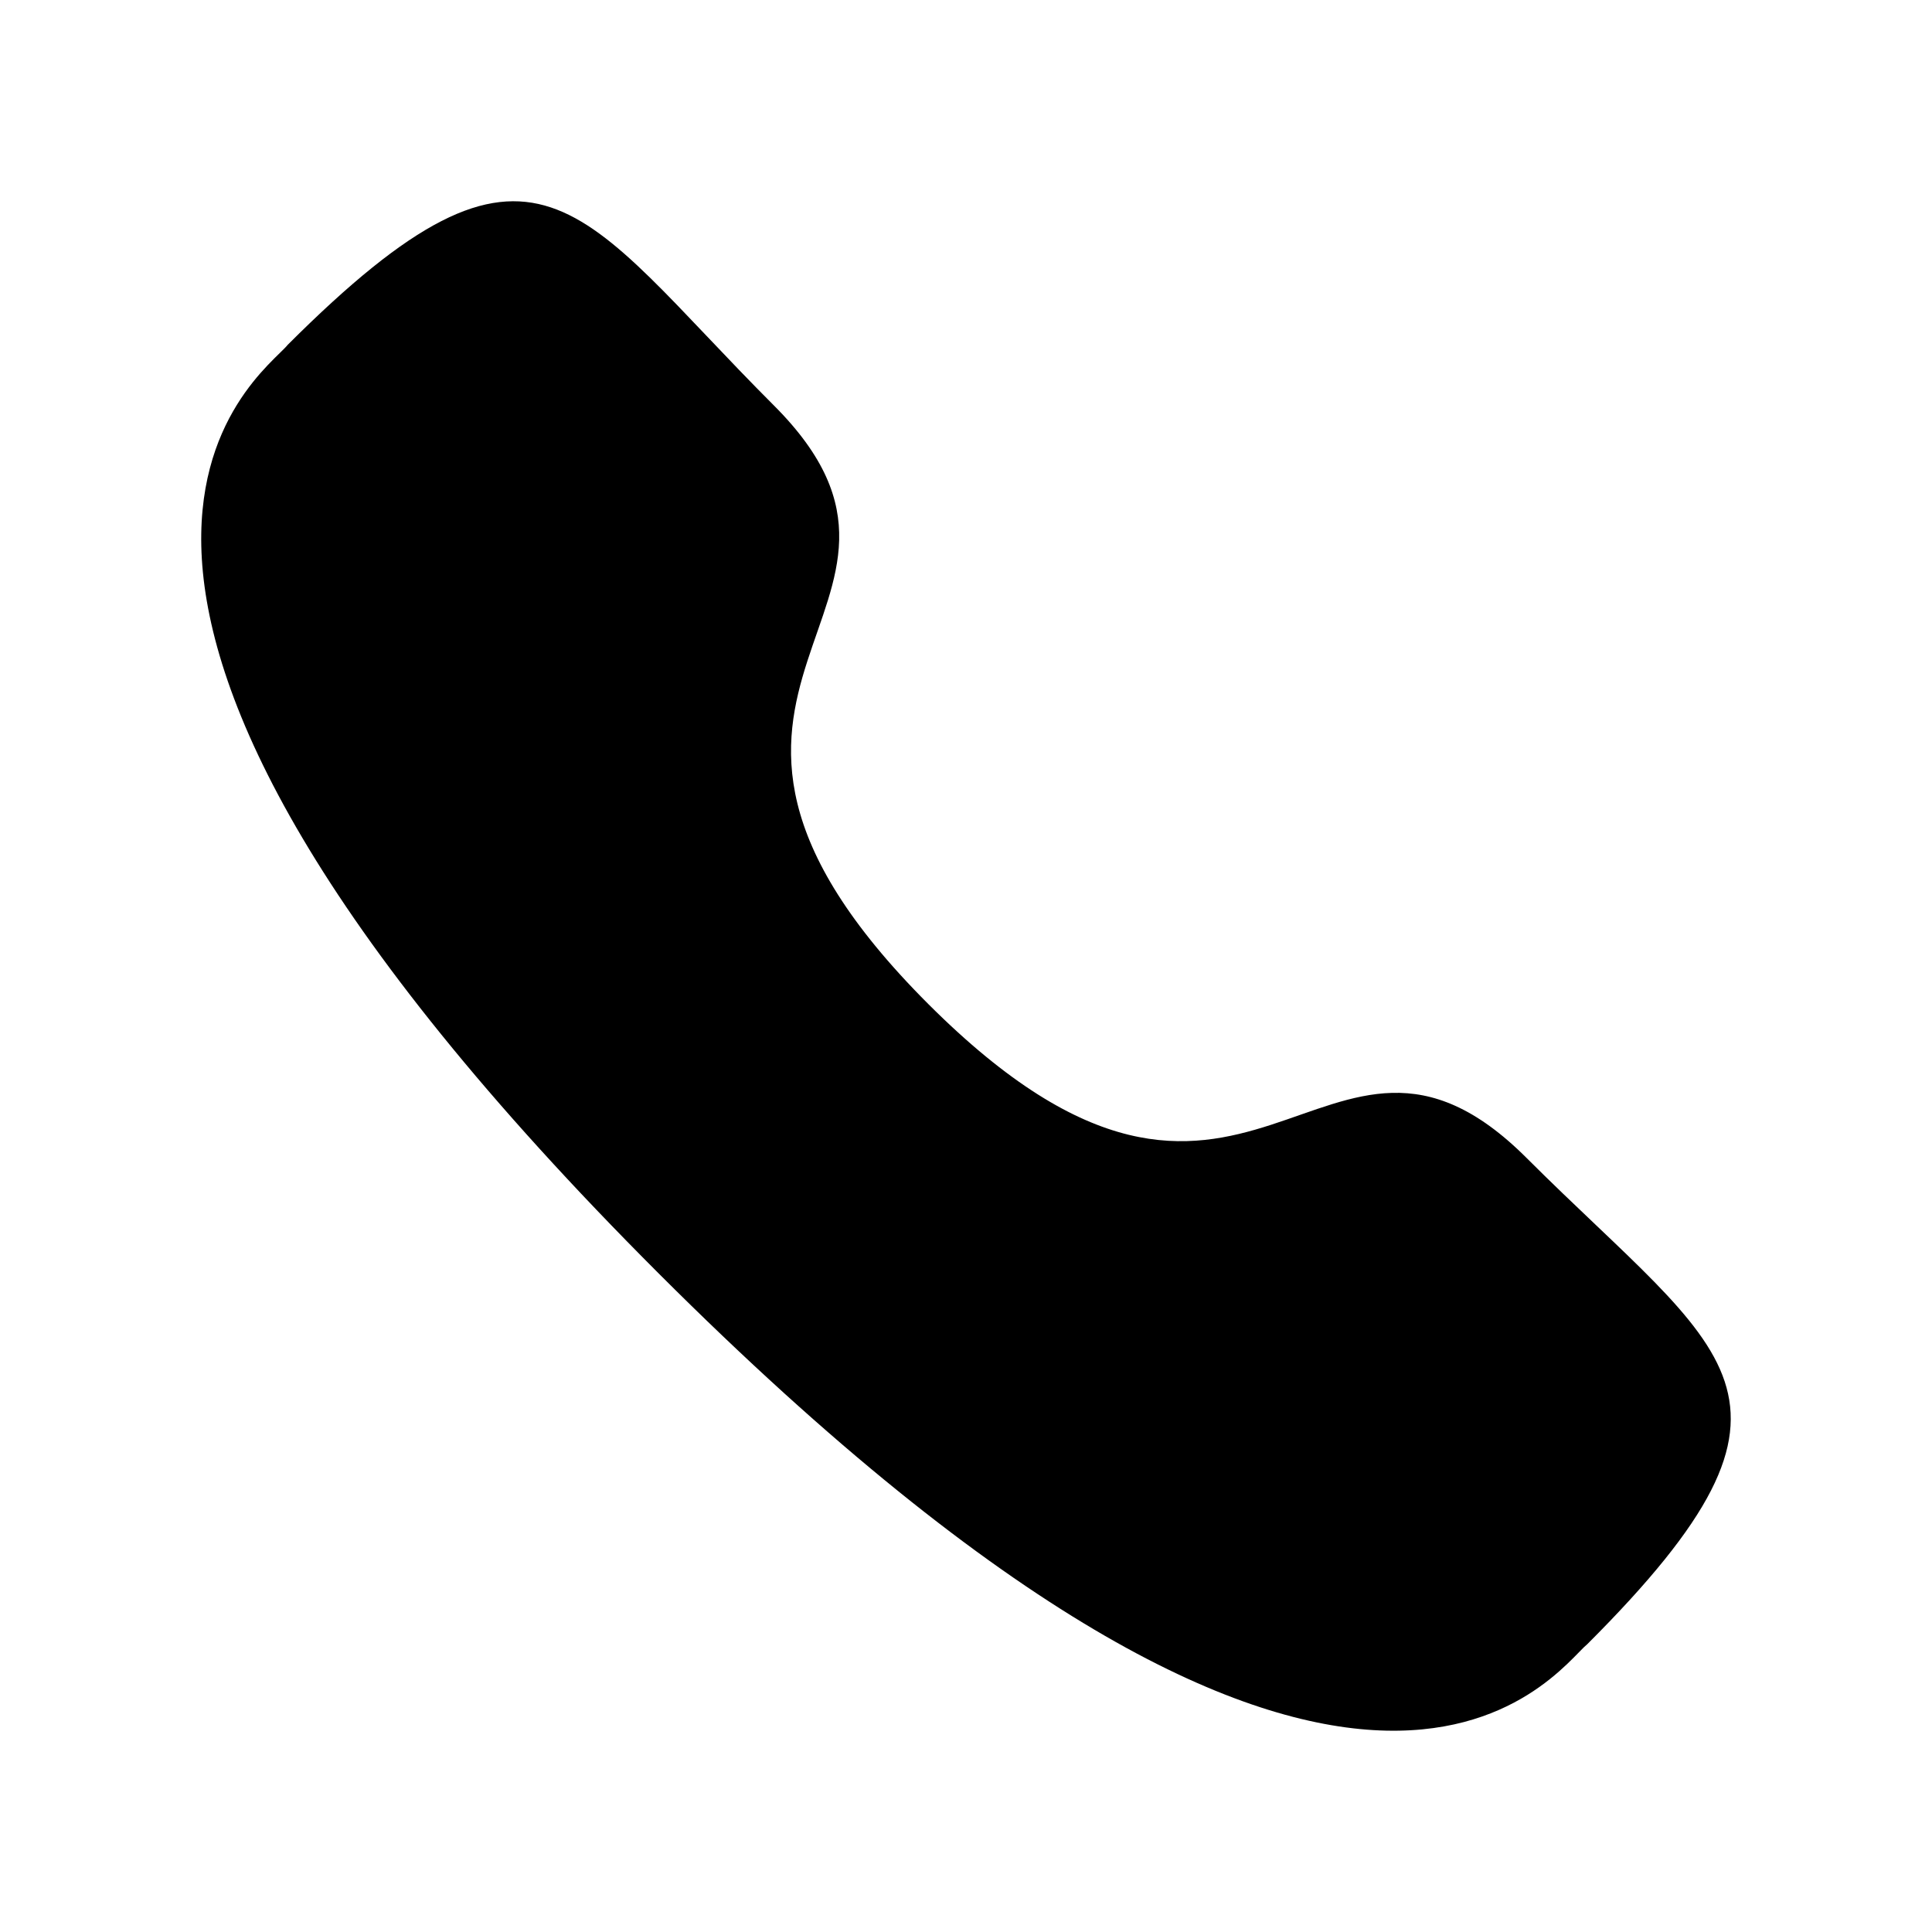
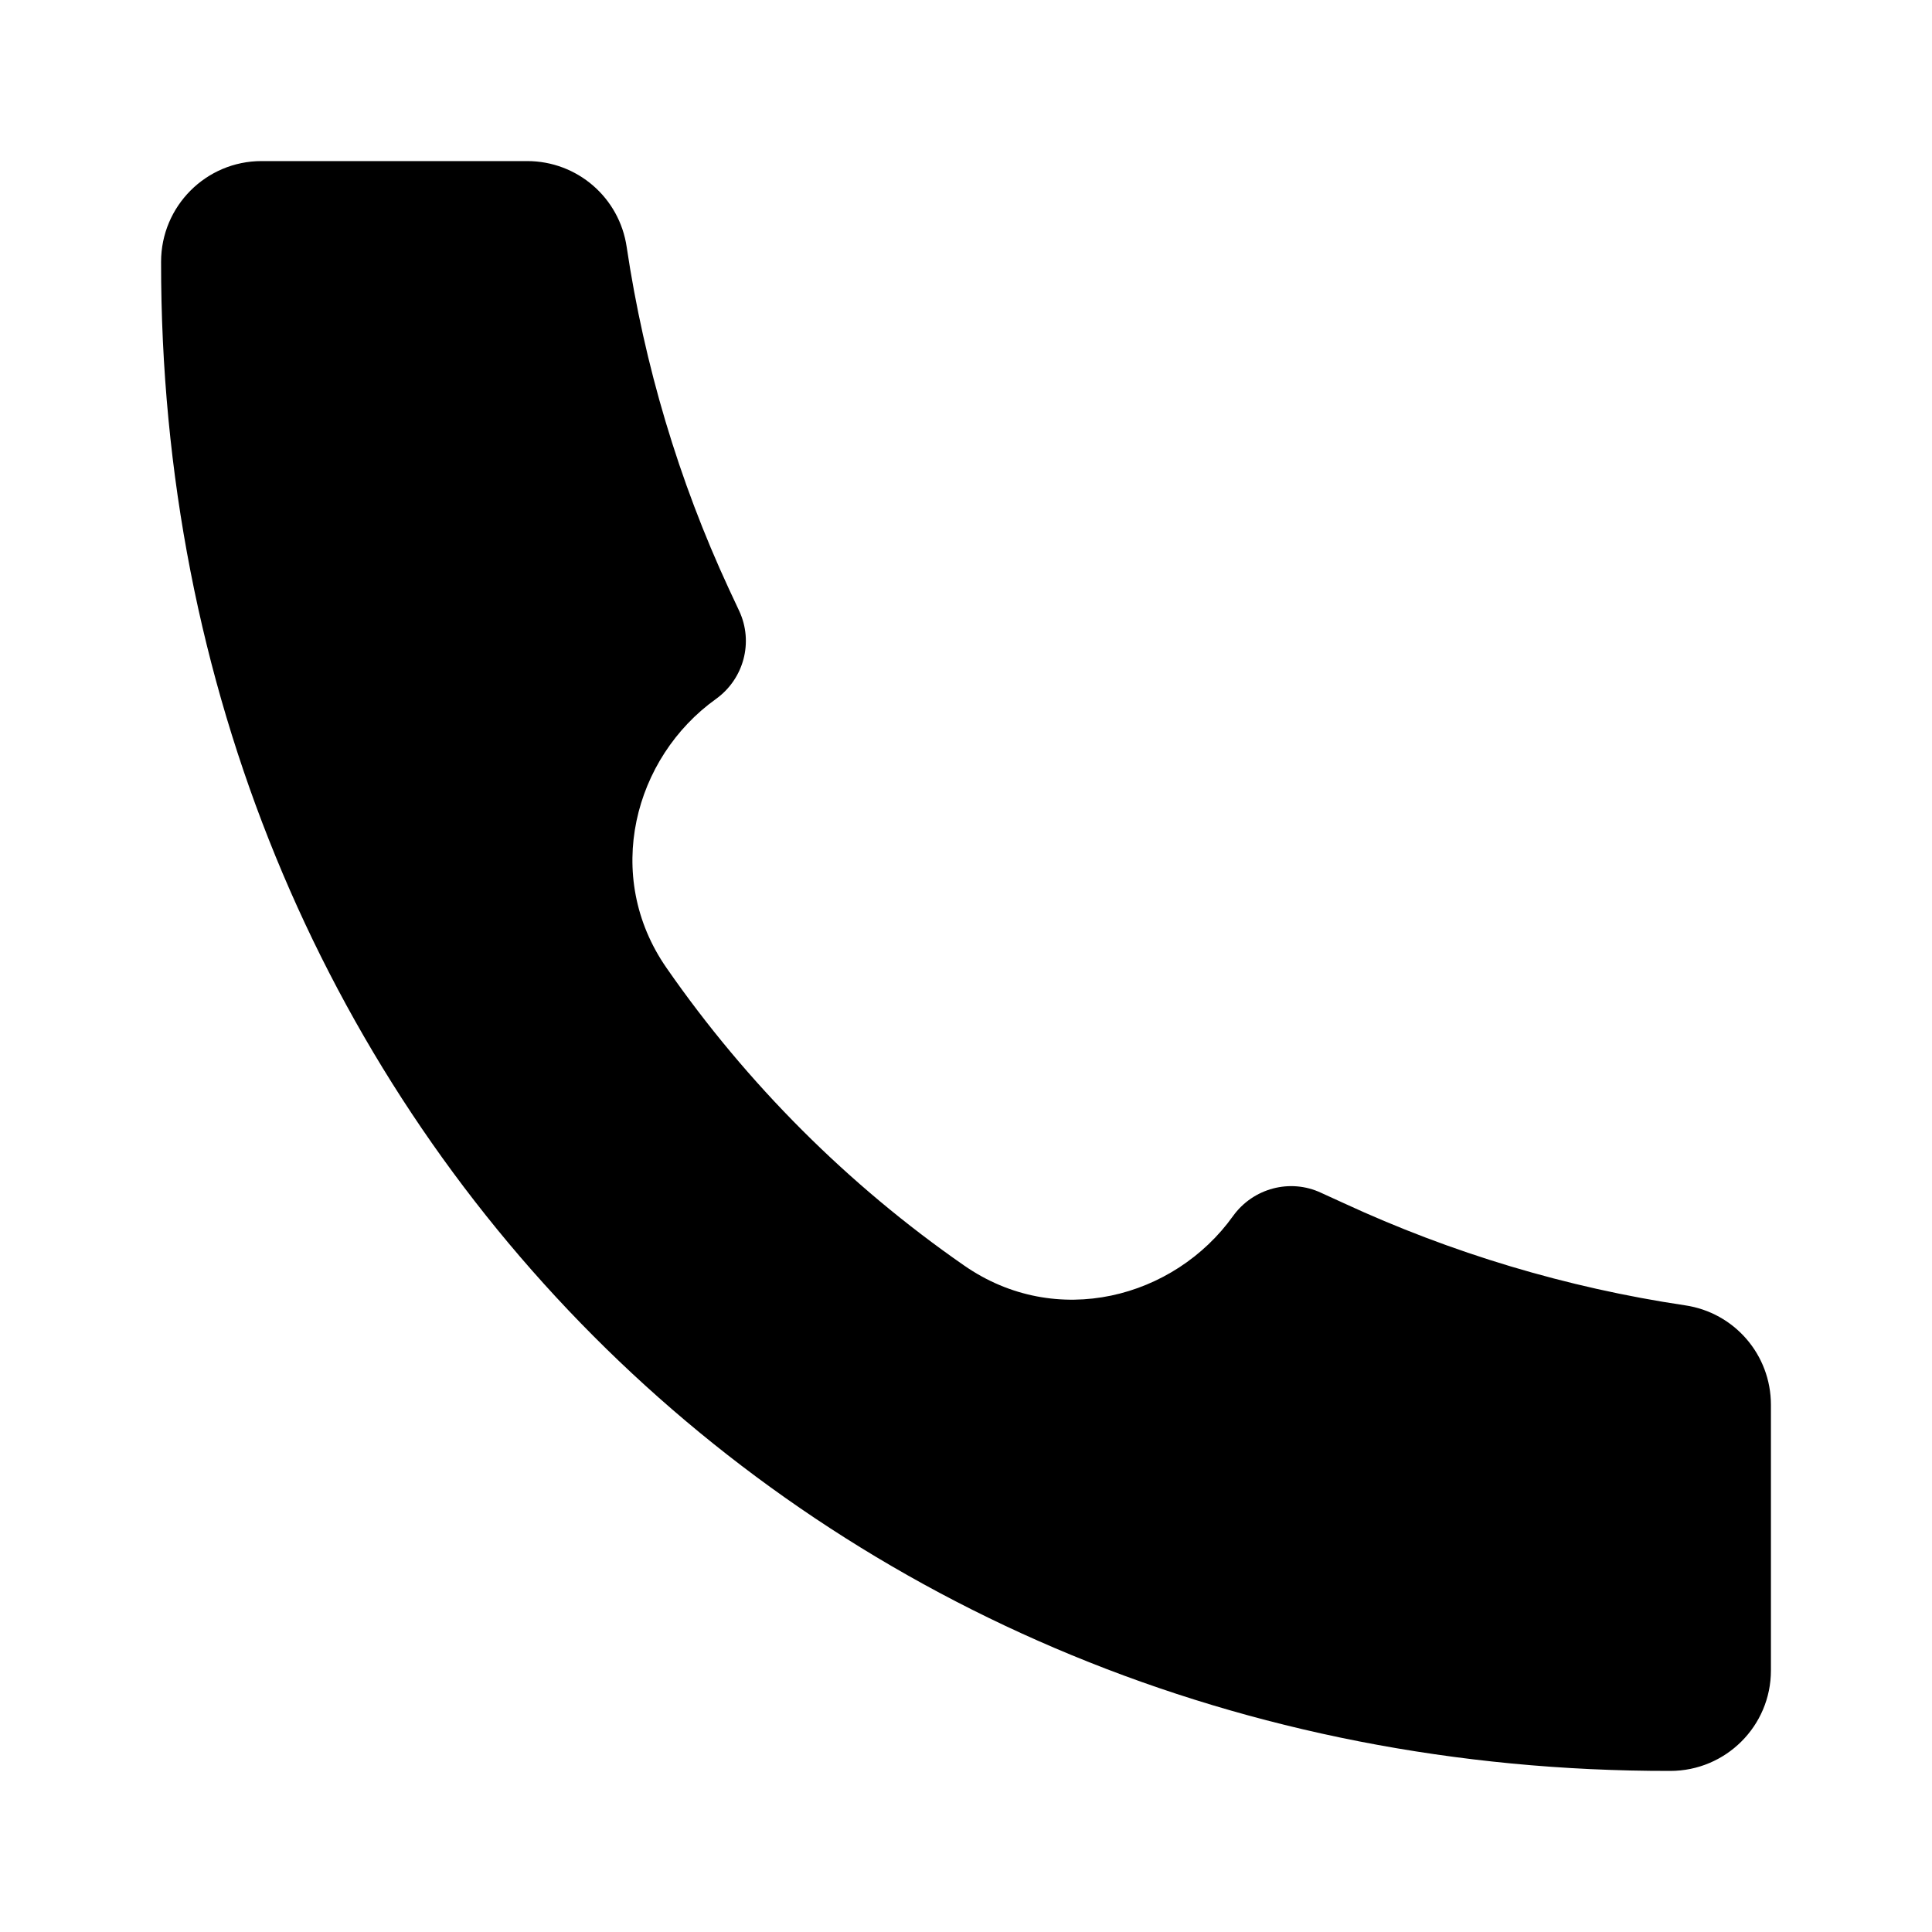
- <svg xmlns="http://www.w3.org/2000/svg" viewBox="0 0 10 10">
-   <path fill-rule="evenodd" clip-rule="evenodd" d="M4.805 5.197C6.467 6.858 6.844 4.936 7.902 5.994C8.923 7.014 9.509 7.218 8.216 8.51C8.054 8.64 7.026 10.206 3.41 6.592C-0.206 2.977 1.359 1.947 1.489 1.785C2.785 0.489 2.986 1.079 4.006 2.099C5.064 3.157 3.143 3.535 4.805 5.197Z" />
+ <svg xmlns="http://www.w3.org/2000/svg" viewBox="0 0 8 8">
+   <path d="M6.916 7.333C3.361 7.338 0.663 4.608 0.667 1.084C0.667 0.854 0.853 0.667 1.083 0.667H2.183C2.39 0.667 2.565 0.818 2.595 1.023C2.668 1.512 2.81 1.989 3.018 2.438L3.061 2.53C3.121 2.659 3.08 2.811 2.965 2.894C2.625 3.137 2.495 3.627 2.76 4.008C3.093 4.488 3.512 4.907 3.992 5.24C4.374 5.506 4.863 5.375 5.106 5.035C5.189 4.92 5.342 4.879 5.47 4.939L5.562 4.981C6.011 5.189 6.488 5.332 6.977 5.405C7.182 5.435 7.333 5.61 7.333 5.817V6.917C7.333 7.147 7.146 7.333 6.916 7.333L6.916 7.333Z" />
</svg>
